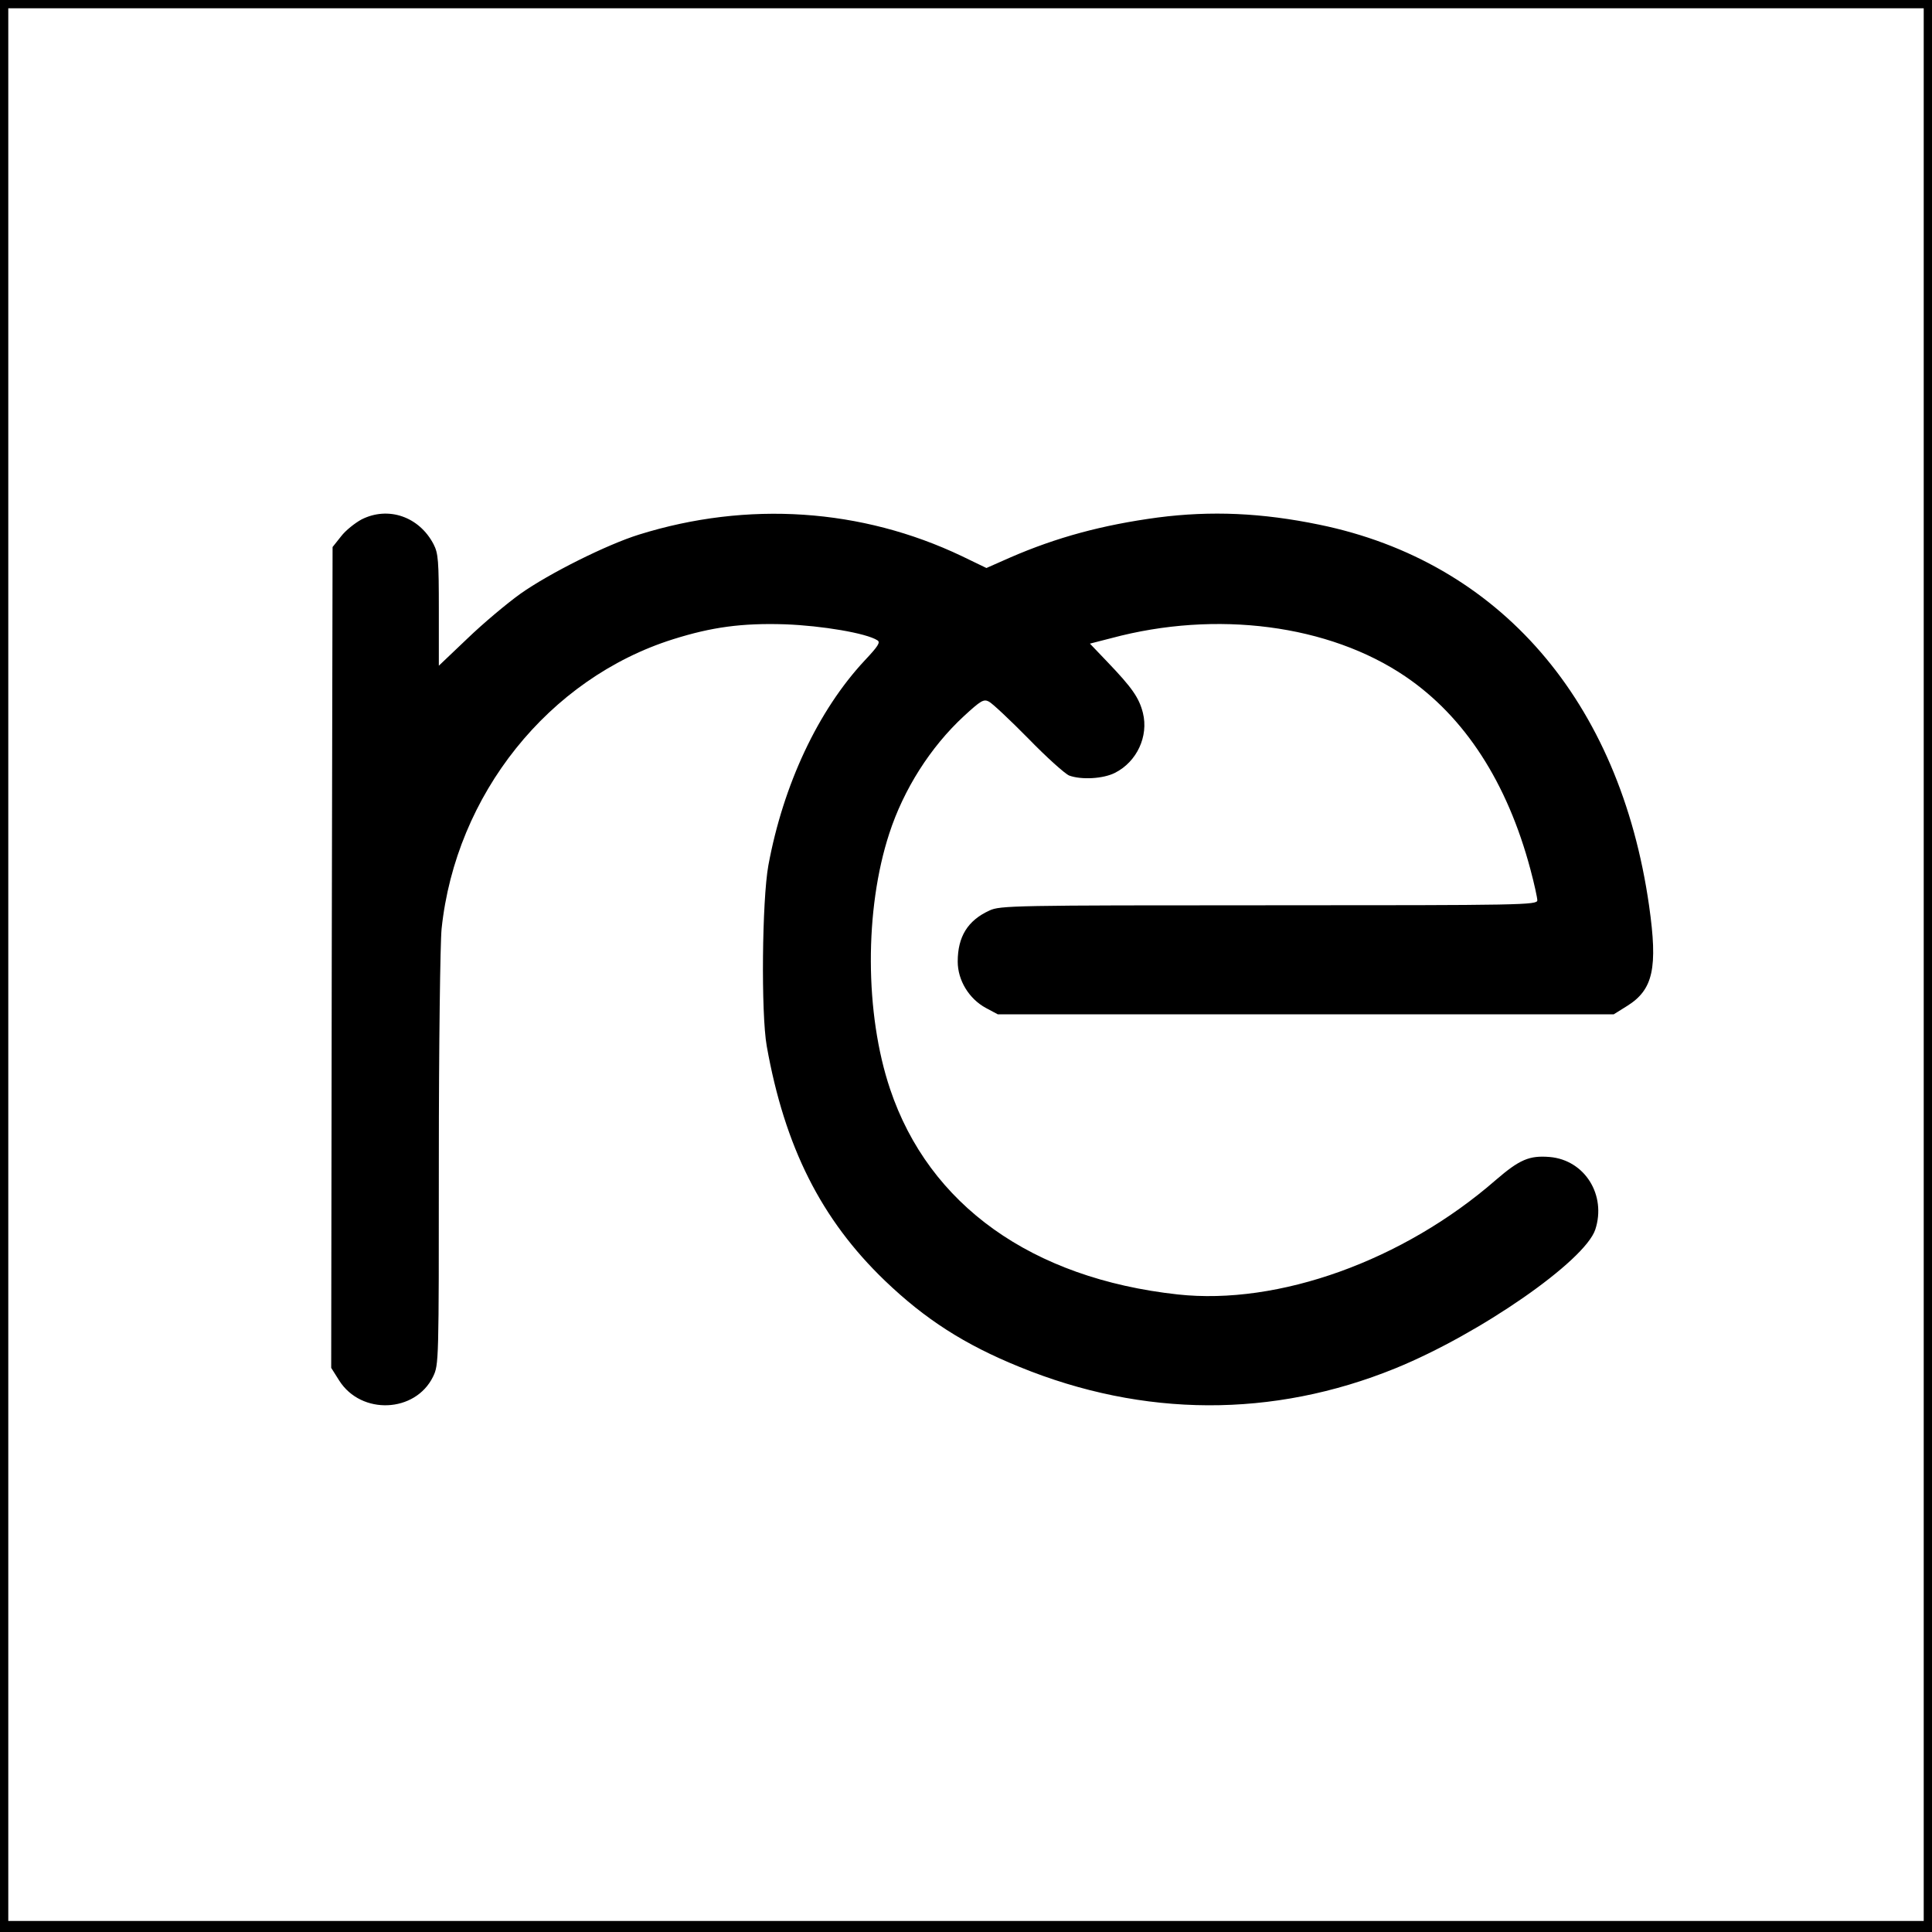
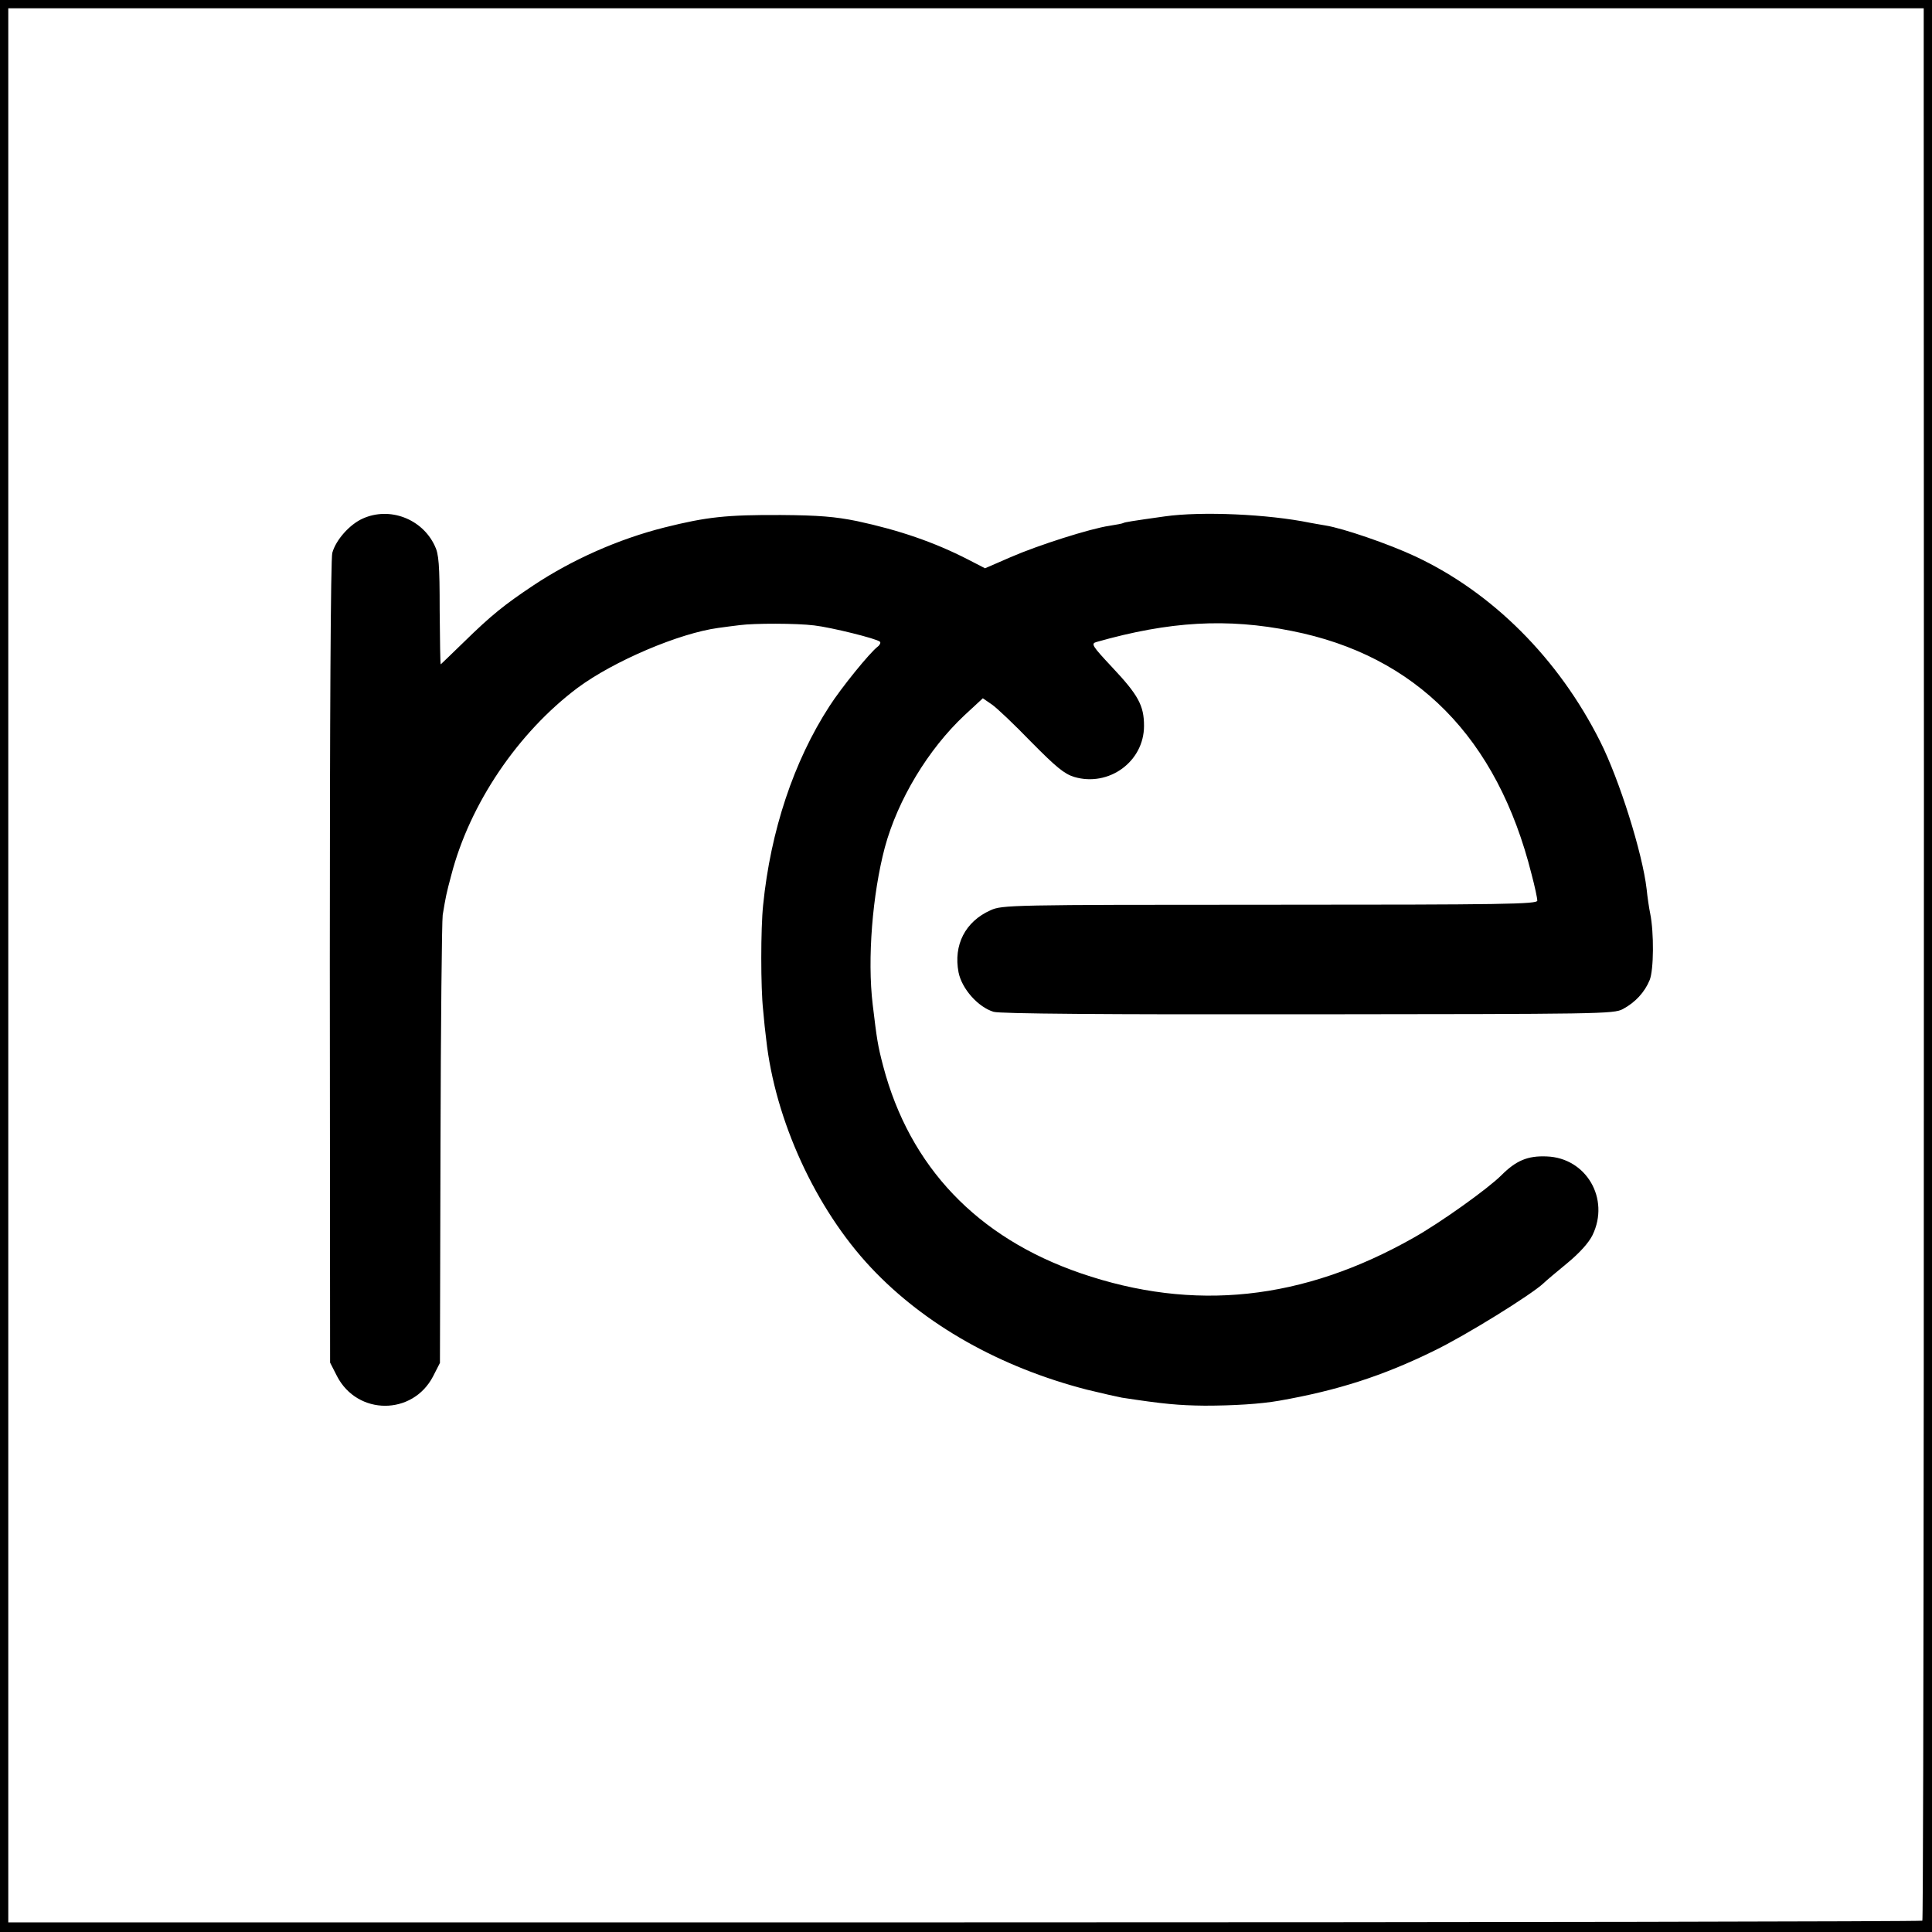
<svg xmlns="http://www.w3.org/2000/svg" version="1.0" width="700pt" height="700pt" viewBox="0 0 700 700" preserveAspectRatio="xMidYMid meet">
  <g transform="translate(0,700) scale(0.1,-0.1)" fill="#000000" stroke="none">
-     <path d="M0 3500 l0 -3500 3500 0 3500 0 0 3500 0 3500 -3500 0 -3500 0 0 -3500z m6970 5 l0 -3465 -3470 0 -3470 0 0 3465 0 3465 3470 0 3470 0 0 -3465z" />
-     <path d="M1310 5118 c-24 -13 -58 -40 -74 -61 l-31 -39 -3 -1487 -2 -1487 29 -46 c80 -126 276 -117 340 14 21 44 21 48 21 789 0 409 5 785 10 834 51 486 388 907 839 1049 140 44 249 59 406 54 133 -5 294 -32 334 -58 12 -7 2 -22 -46 -73 -169 -181 -295 -450 -349 -742 -23 -126 -27 -536 -6 -655 65 -365 197 -628 428 -850 146 -140 289 -232 489 -313 448 -183 917 -185 1360 -5 307 125 687 389 725 503 41 125 -38 252 -165 263 -74 6 -109 -9 -195 -83 -336 -293 -788 -455 -1153 -415 -529 58 -901 324 -1042 744 -92 273 -93 651 -3 926 52 160 149 313 270 425 62 57 72 63 91 53 12 -6 76 -66 143 -134 66 -68 133 -128 148 -134 44 -16 123 -12 166 10 79 40 122 132 101 217 -14 55 -39 91 -128 184 l-64 67 78 20 c380 102 788 49 1065 -139 215 -146 369 -384 453 -699 14 -52 25 -103 25 -112 0 -17 -53 -18 -972 -18 -926 0 -975 -1 -1013 -19 -79 -36 -115 -95 -115 -185 0 -68 41 -135 102 -168 l43 -23 1116 0 1116 0 48 30 c95 59 112 138 80 363 -106 743 -542 1247 -1195 1381 -208 43 -392 51 -585 26 -201 -27 -367 -72 -535 -145 l-86 -38 -89 43 c-363 173 -776 201 -1170 78 -116 -36 -326 -141 -429 -214 -49 -35 -136 -108 -193 -163 l-103 -98 0 201 c0 179 -2 206 -19 239 -52 100 -164 139 -261 90z" />
+     <path d="M0 3500 l0 -3500 3500 0 3500 0 0 3500 0 3500 -3500 0 -3500 0 0 -3500z m6970 3118 c2 -3455 0 -6572 -5 -6577 -4 -3 -1566 -6 -3471 -6 l-3464 0 0 3468 0 3467 3470 0 3470 0 0 -352z" />
+     <path d="M1314 5121 c-47 -21 -97 -77 -110 -124 -6 -19 -9 -609 -9 -1483 l1 -1451 25 -49 c74 -143 274 -143 348 -1 l25 49 2 791 c1 436 5 810 8 832 11 66 13 77 31 144 67 259 242 517 458 679 131 97 368 198 510 217 23 3 58 8 77 10 51 7 206 7 270 -1 61 -7 227 -48 238 -59 4 -3 0 -12 -8 -18 -29 -22 -132 -149 -175 -216 -129 -199 -213 -451 -240 -720 -9 -85 -9 -300 0 -381 3 -36 8 -83 11 -105 32 -293 179 -614 379 -827 195 -208 469 -362 783 -443 53 -13 111 -26 127 -29 151 -23 205 -28 300 -29 104 0 202 6 270 18 211 37 376 90 561 181 114 55 354 204 397 245 8 8 46 40 85 72 45 37 79 75 92 102 64 132 -23 280 -166 285 -69 3 -111 -15 -164 -68 -49 -49 -221 -172 -319 -227 -401 -227 -796 -269 -1206 -128 -375 129 -619 386 -715 750 -20 76 -23 98 -38 223 -20 166 -1 400 44 570 47 173 157 355 288 478 l67 62 32 -22 c18 -12 82 -73 143 -136 90 -91 120 -116 156 -127 125 -37 253 55 253 185 0 74 -21 112 -116 213 -73 78 -77 85 -56 91 264 75 473 87 707 40 451 -89 745 -387 869 -881 12 -45 21 -88 21 -96 0 -13 -117 -15 -969 -15 -942 0 -970 -1 -1012 -20 -92 -41 -135 -126 -116 -225 12 -60 71 -126 127 -143 24 -7 397 -10 1140 -9 1057 1 1107 1 1140 19 45 24 79 61 97 105 15 36 16 172 2 241 -4 19 -10 59 -13 89 -15 130 -99 397 -168 534 -151 301 -391 541 -672 672 -94 44 -260 101 -323 111 -19 3 -45 8 -57 10 -151 31 -392 42 -526 23 -121 -17 -145 -21 -150 -24 -3 -2 -25 -6 -50 -10 -69 -10 -258 -70 -359 -114 l-92 -40 -62 32 c-121 62 -248 106 -402 139 -79 16 -138 21 -275 22 -198 1 -270 -7 -422 -45 -167 -42 -336 -117 -477 -211 -102 -68 -151 -107 -249 -203 -45 -44 -84 -81 -85 -82 -2 -1 -3 87 -4 196 0 166 -3 204 -18 234 -46 98 -164 142 -261 98z" />
  </g>
</svg>
